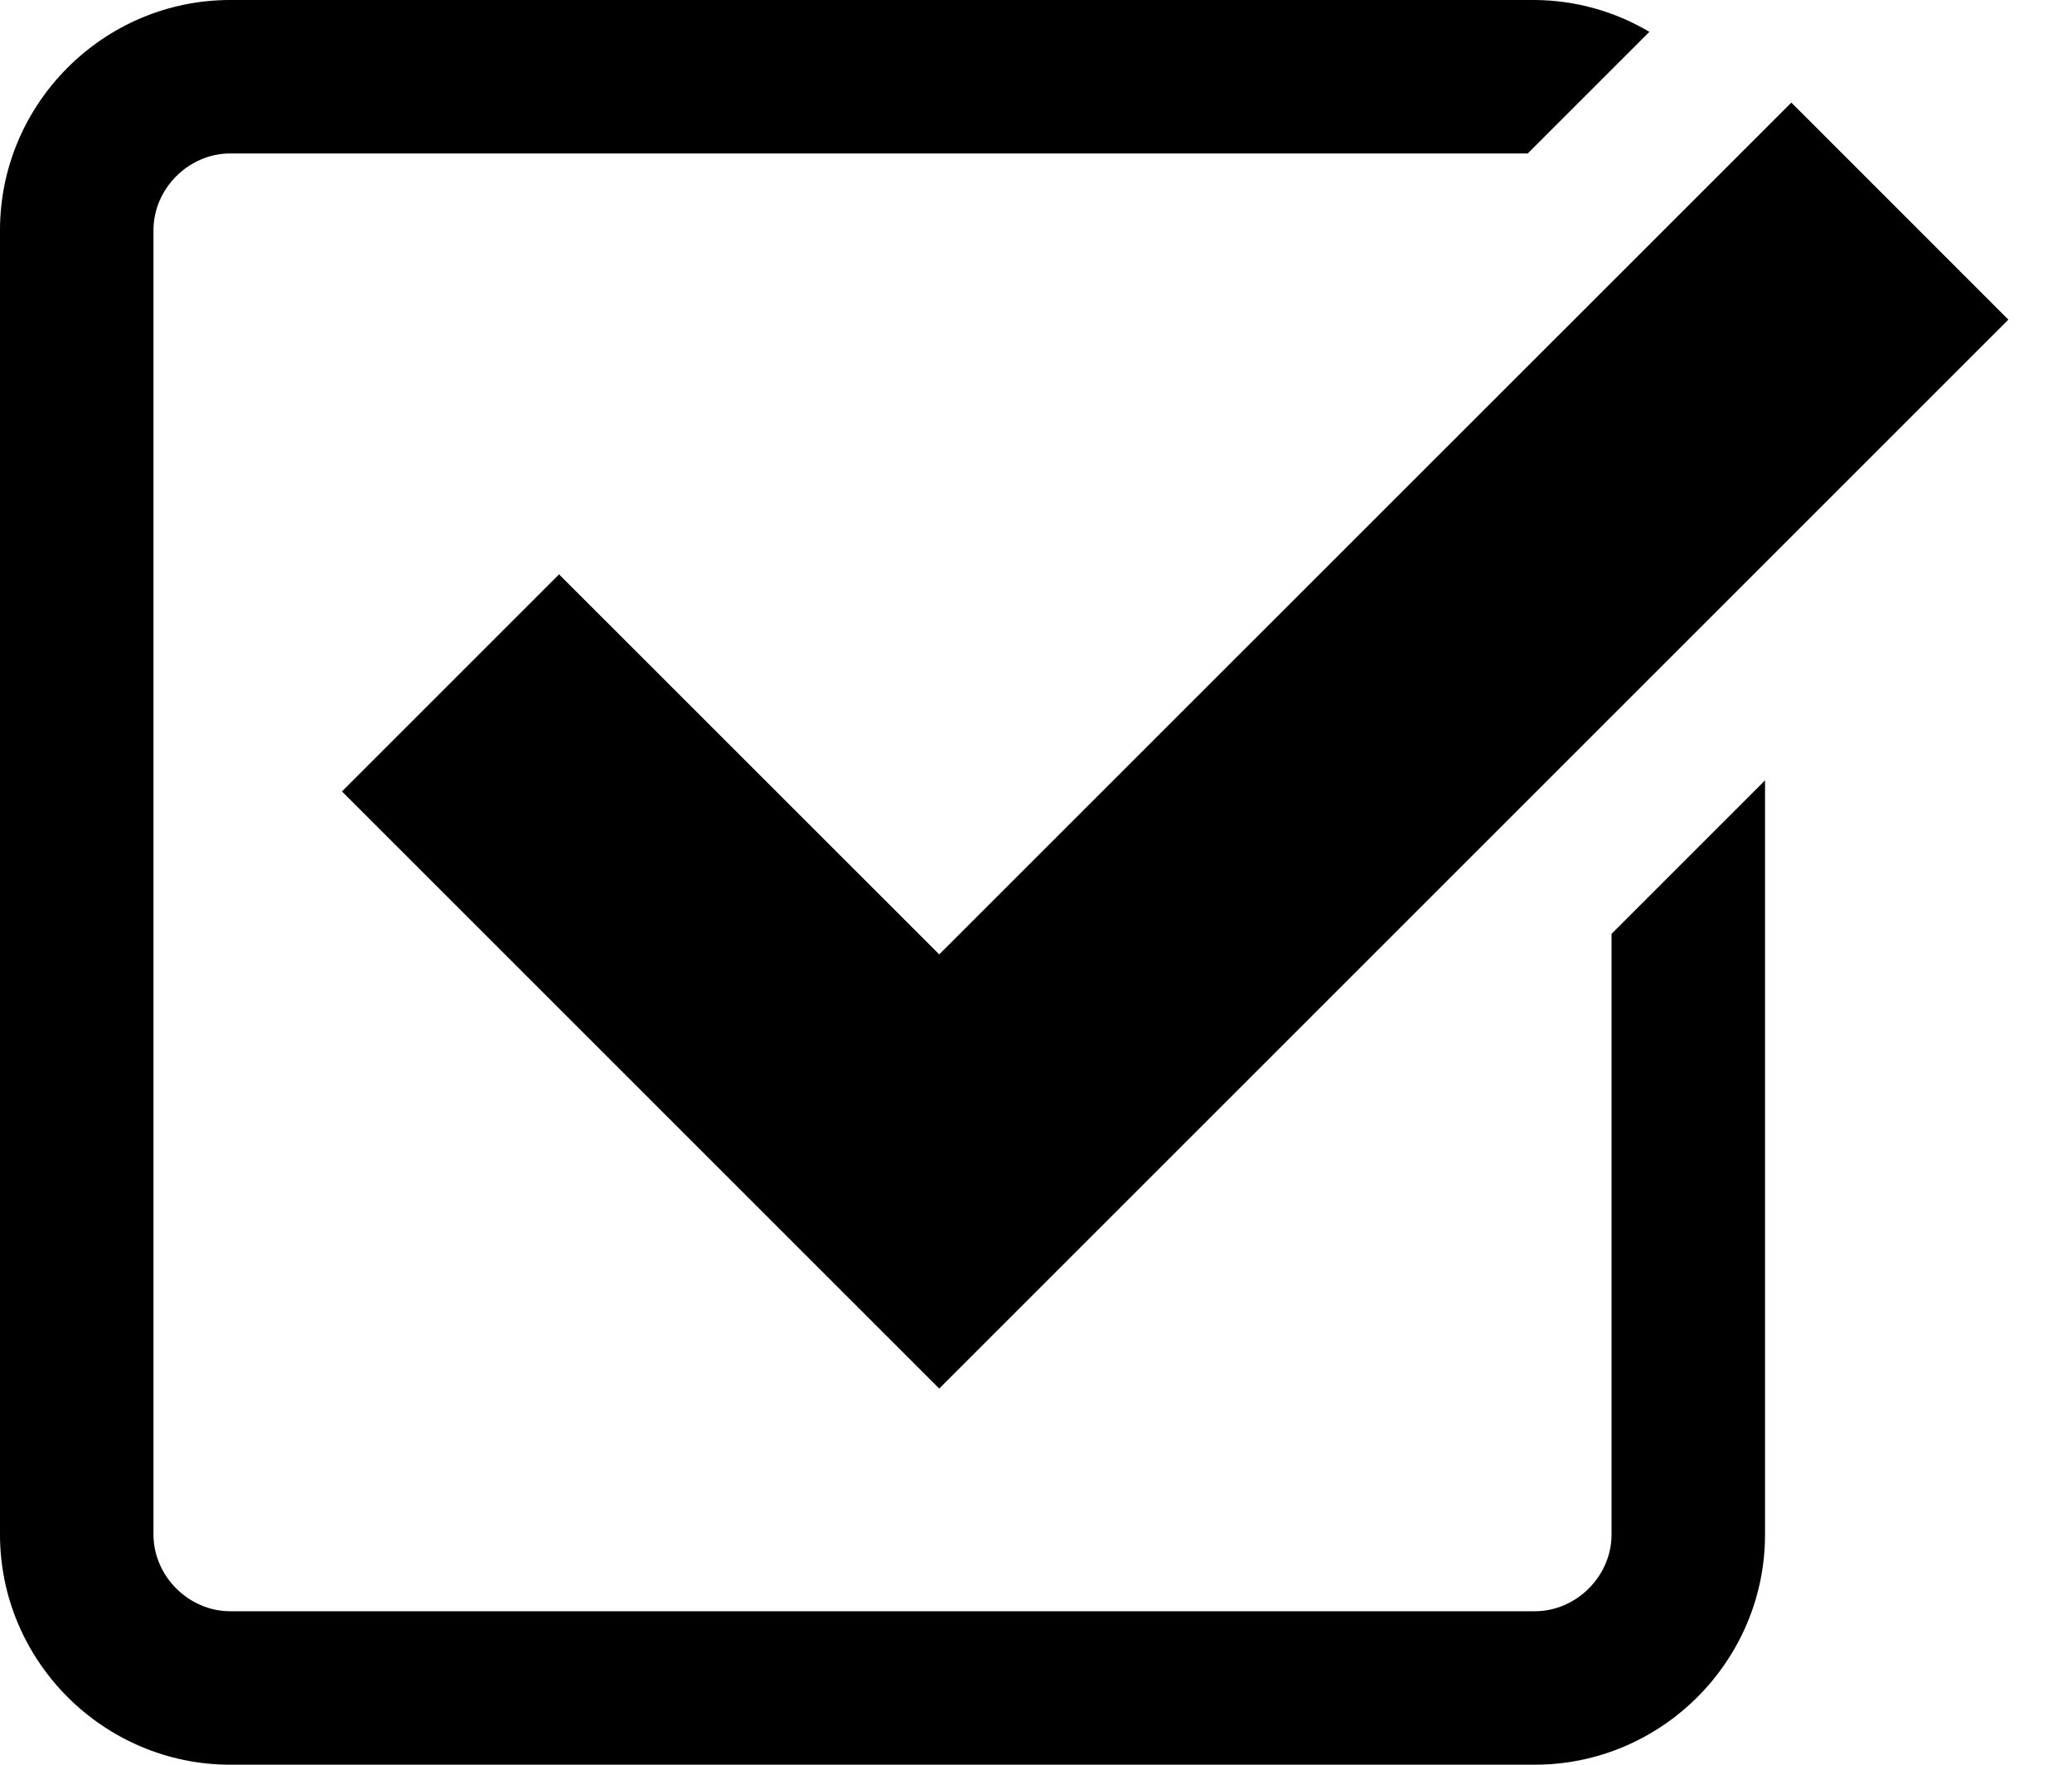
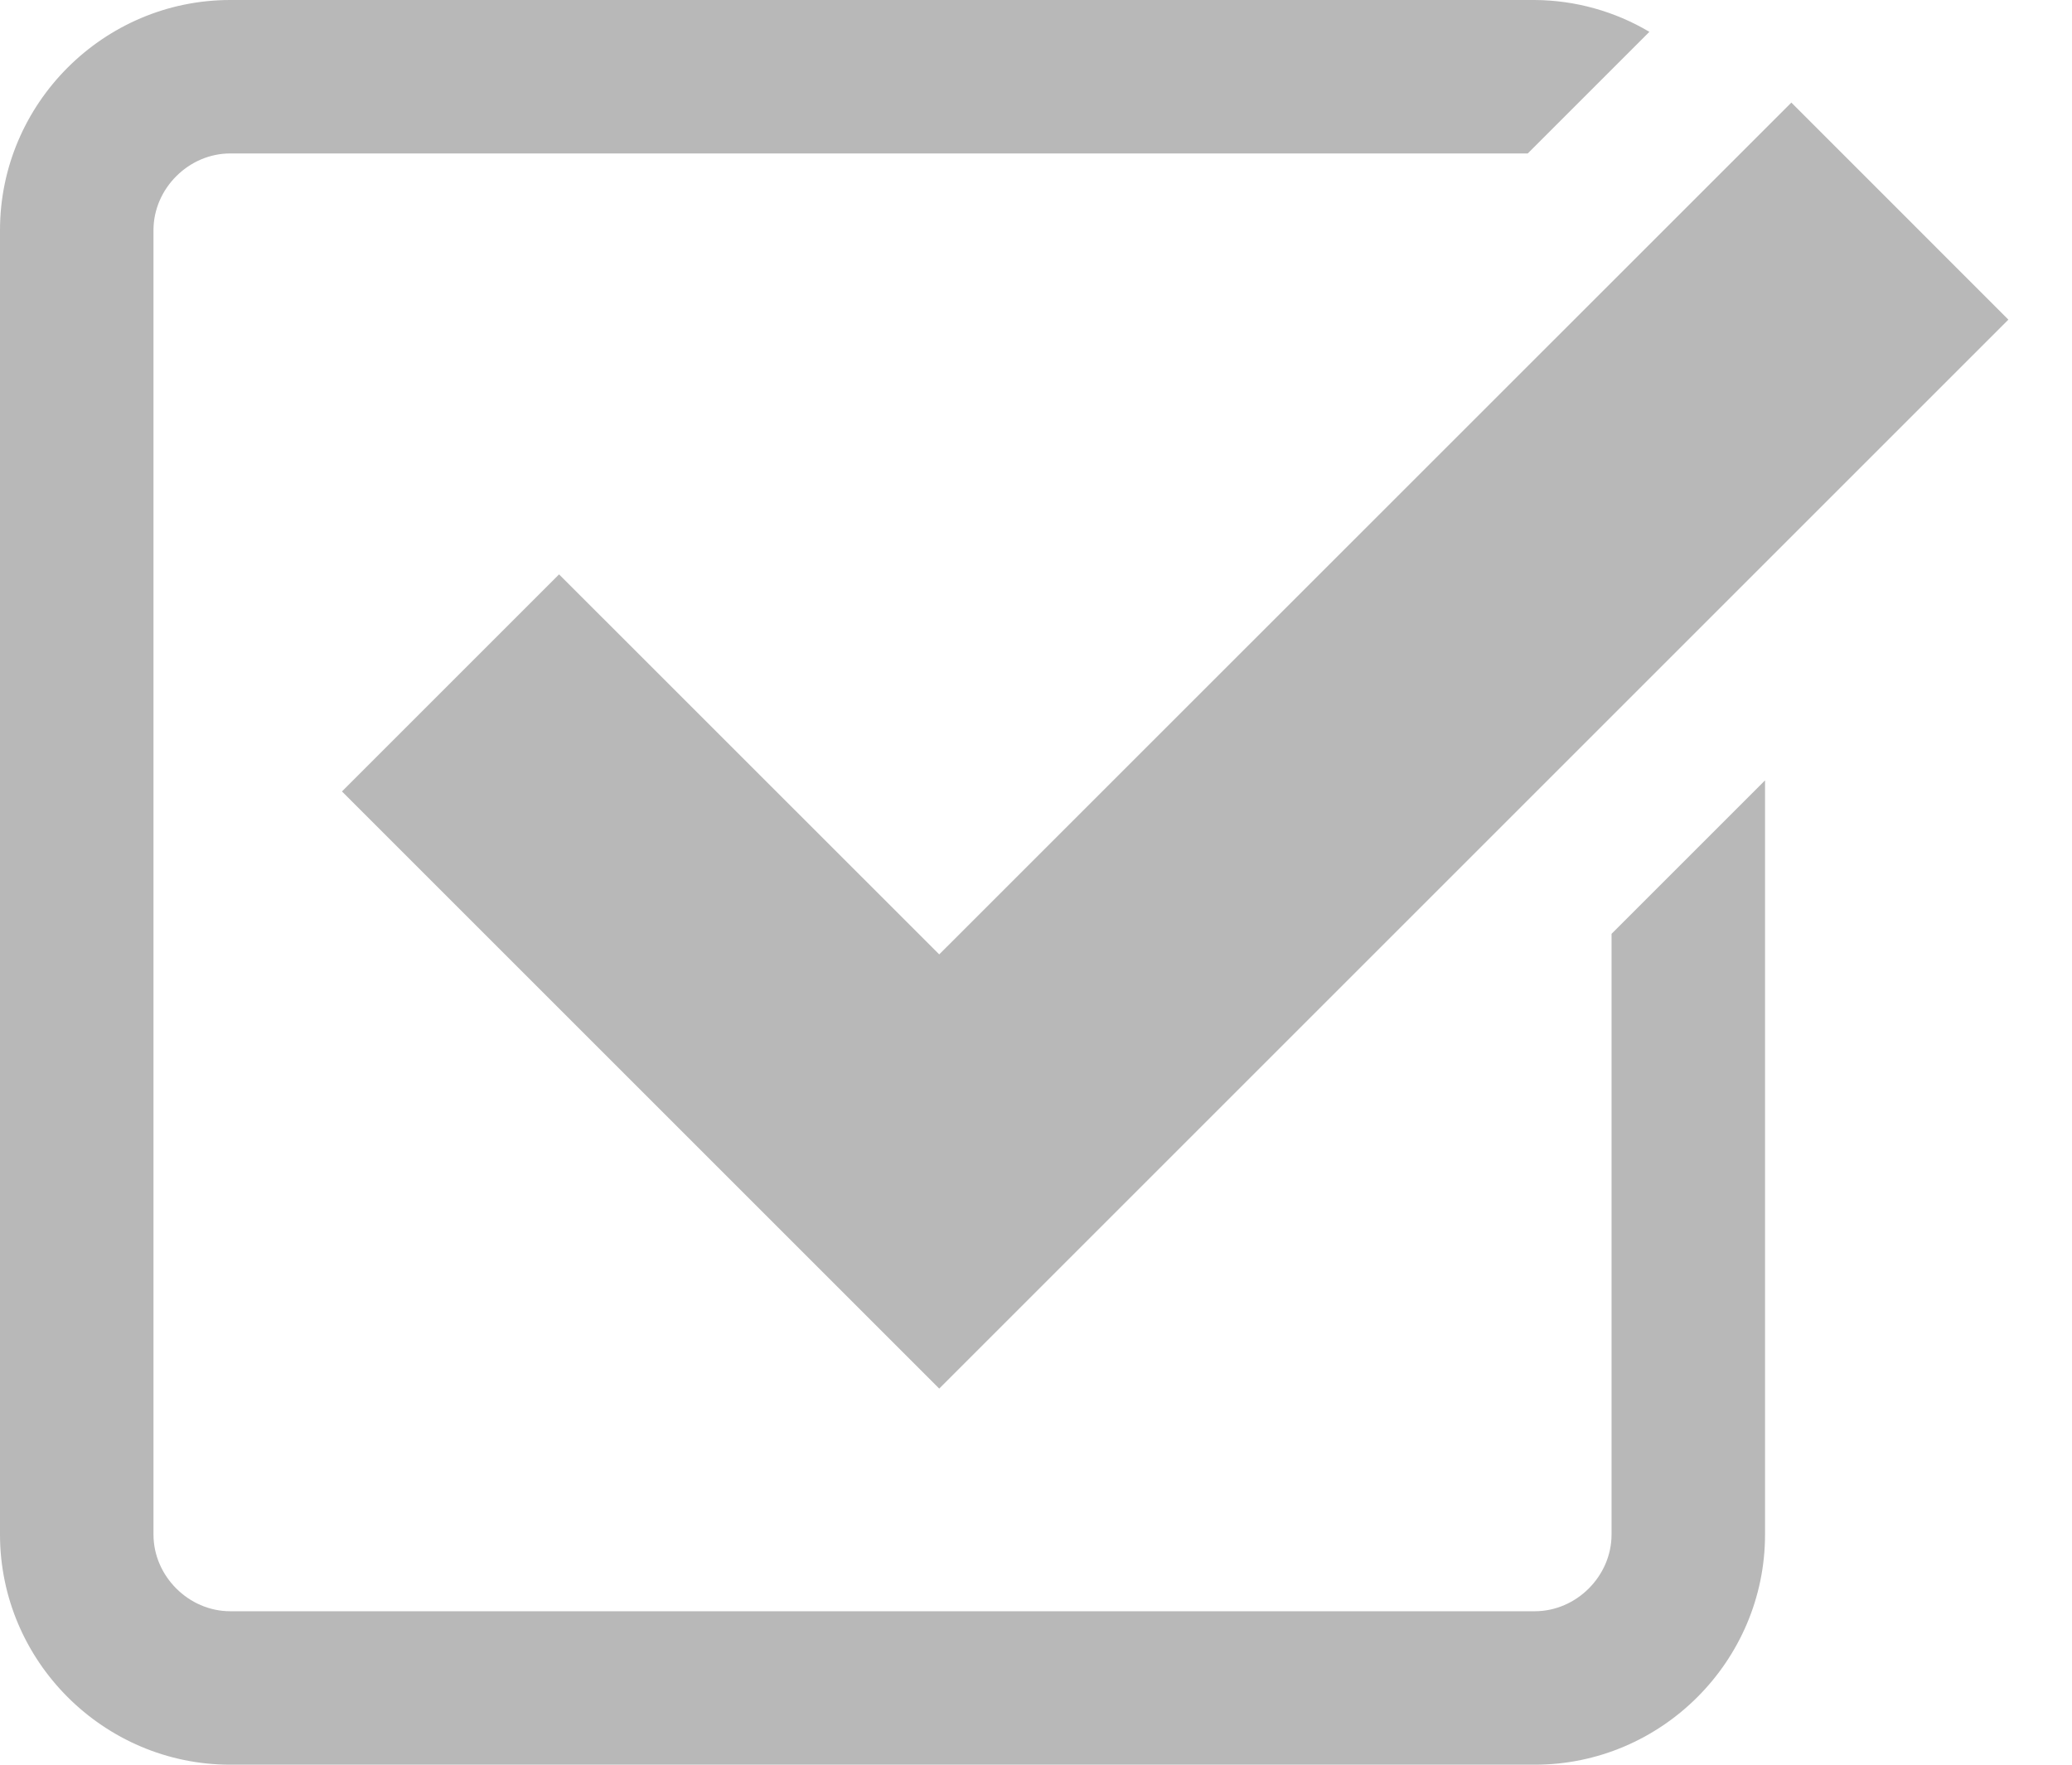
<svg xmlns="http://www.w3.org/2000/svg" width="27" height="23">
-   <path d="M7.285 7.486l-2.829 2.829 7.783 7.783L26.171 4.166l-2.828-2.829-11.104 11.102z" />
-   <path d="M21 20c0 .542-.458 1-1 1H3c-.542 0-1-.458-1-1V3c0-.542.458-1 1-1h16.908L21.493.415A2.96 2.96 0 0 0 20 0H3C1.35 0 0 1.35 0 3v17c0 1.65 1.35 3 3 3h17c1.65 0 3-1.35 3-3v-9.829l-2 2V20z" />
+   <path fill="#B8B8B8" d="M7.285 7.486l-2.829 2.829 7.783 7.783L26.171 4.166l-2.828-2.829-11.104 11.102z" />
+   <path fill="#B8B8B8" d="M21 20c0 .542-.458 1-1 1H3c-.542 0-1-.458-1-1V3c0-.542.458-1 1-1h16.908L21.493.415A2.96 2.96 0 0 0 20 0H3C1.35 0 0 1.35 0 3v17c0 1.65 1.35 3 3 3h17c1.65 0 3-1.35 3-3v-9.829l-2 2V20z" />
</svg>
